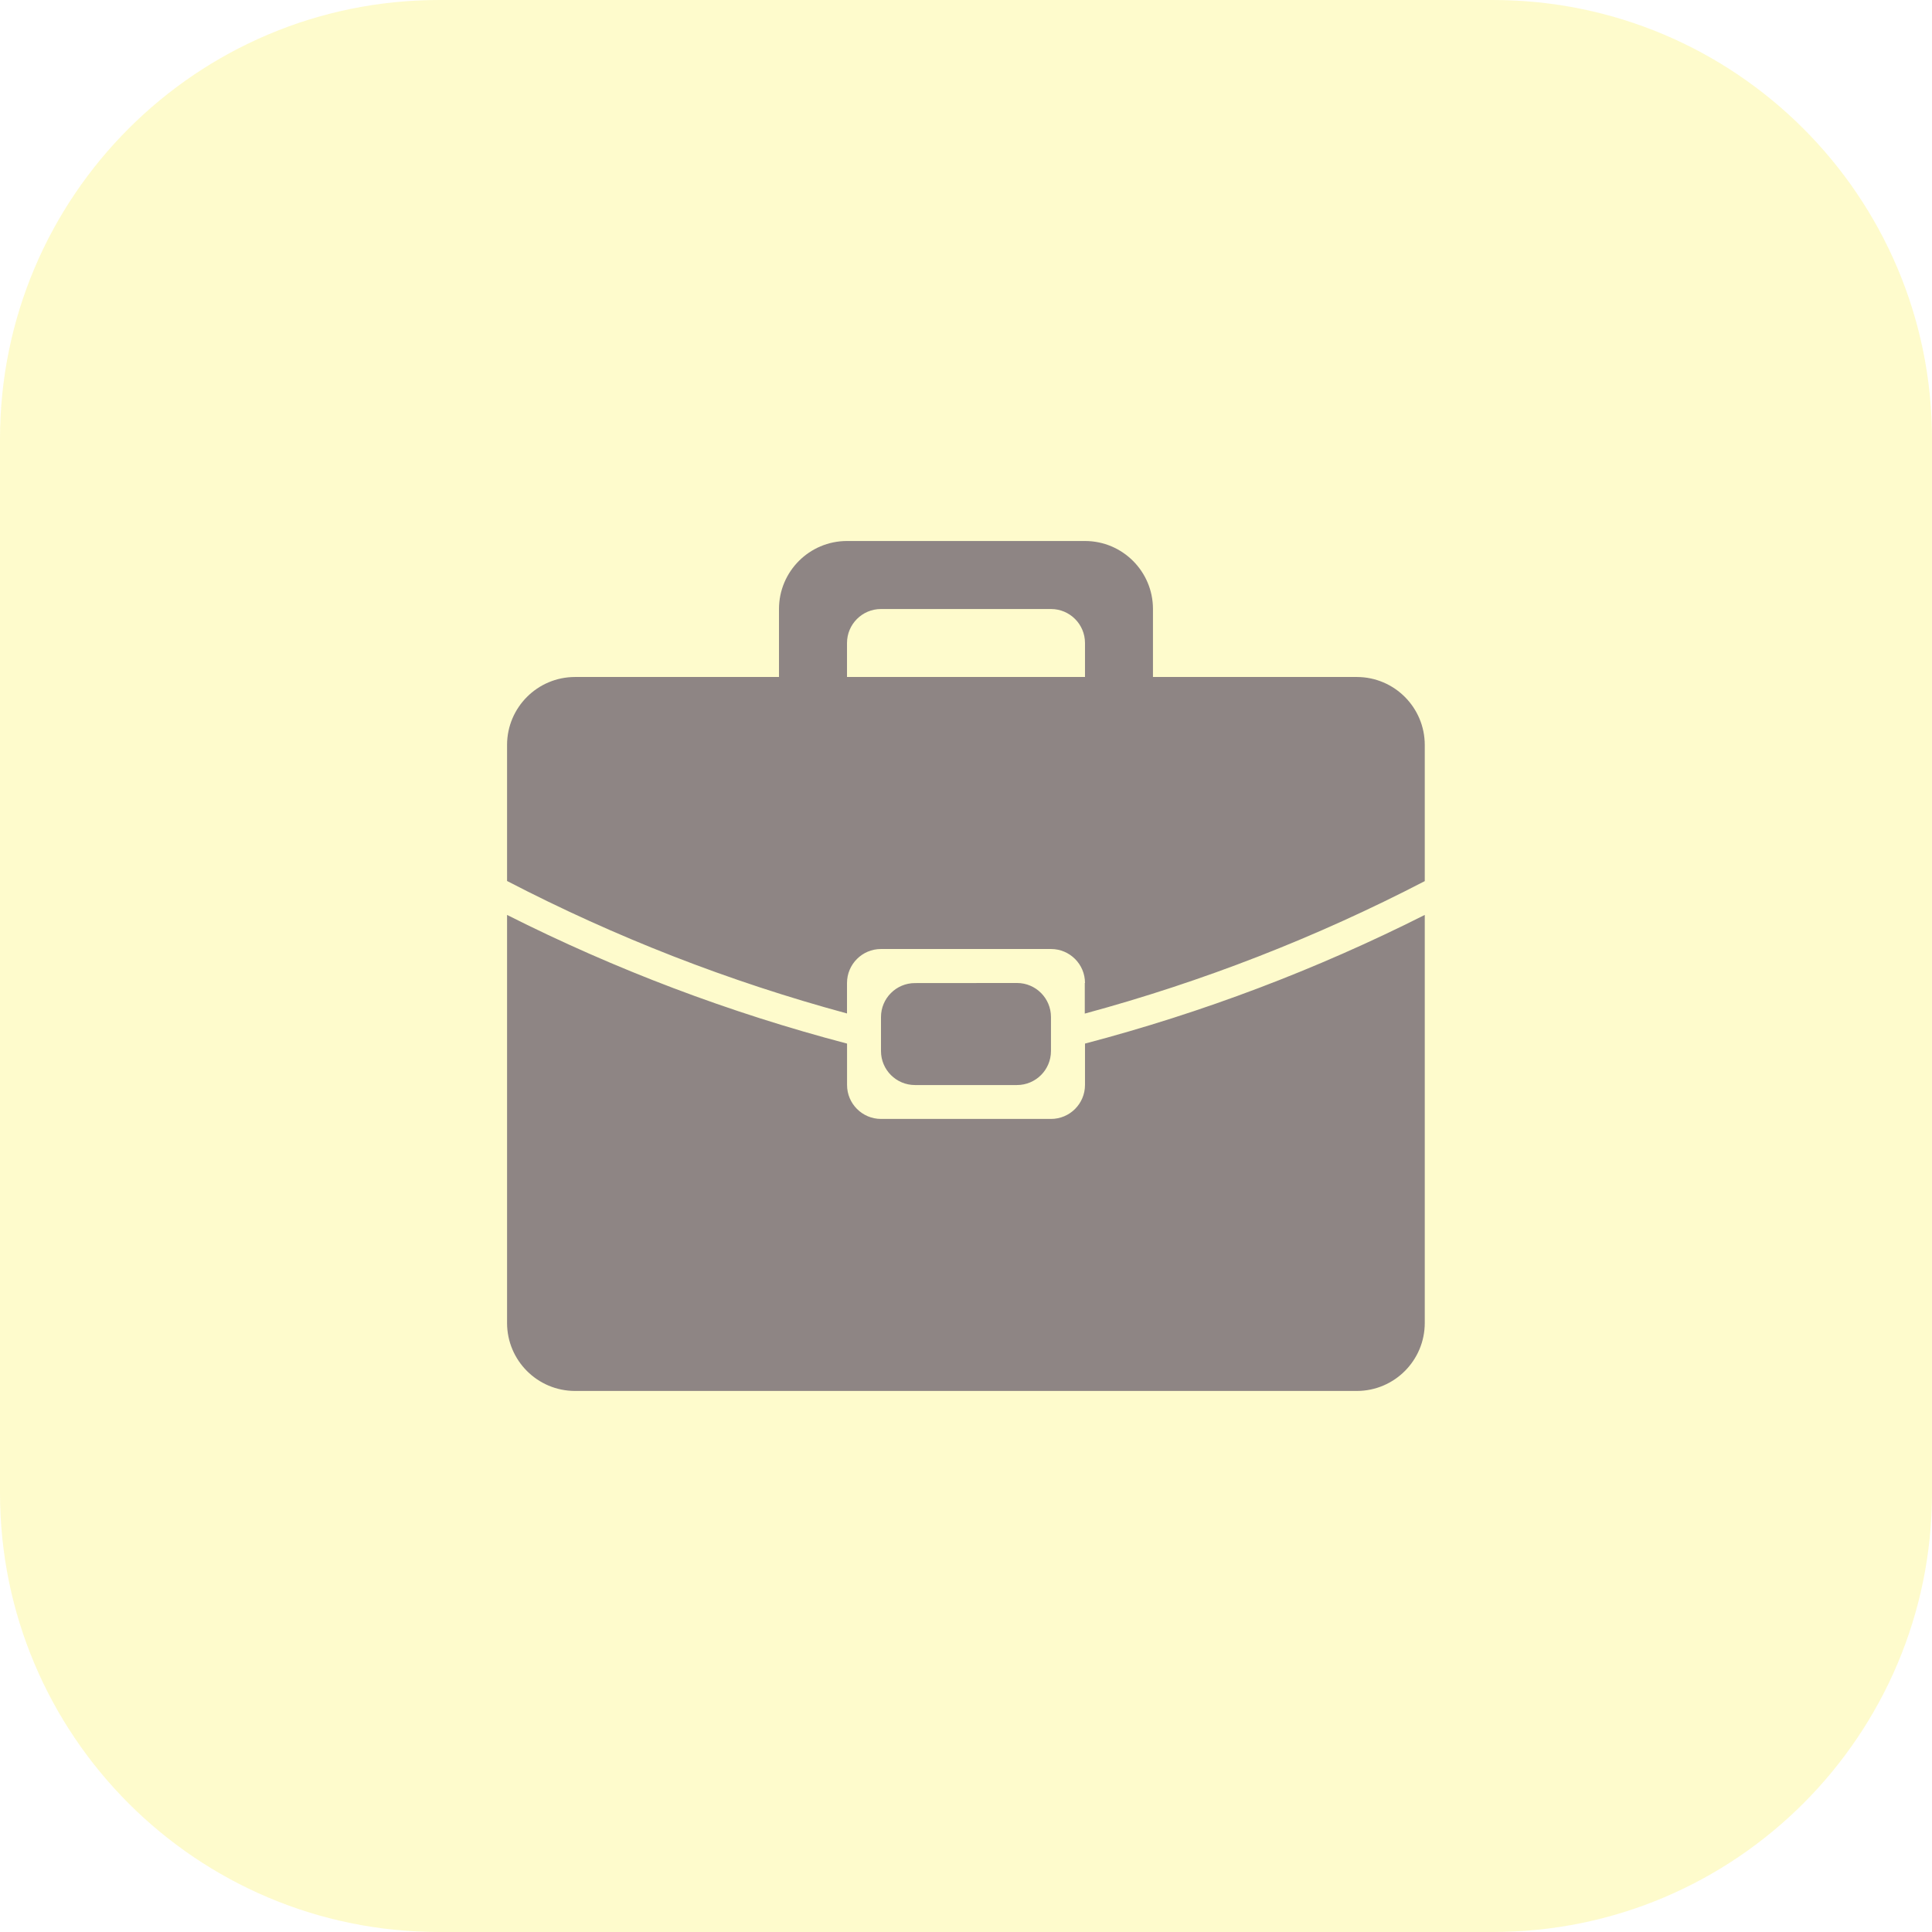
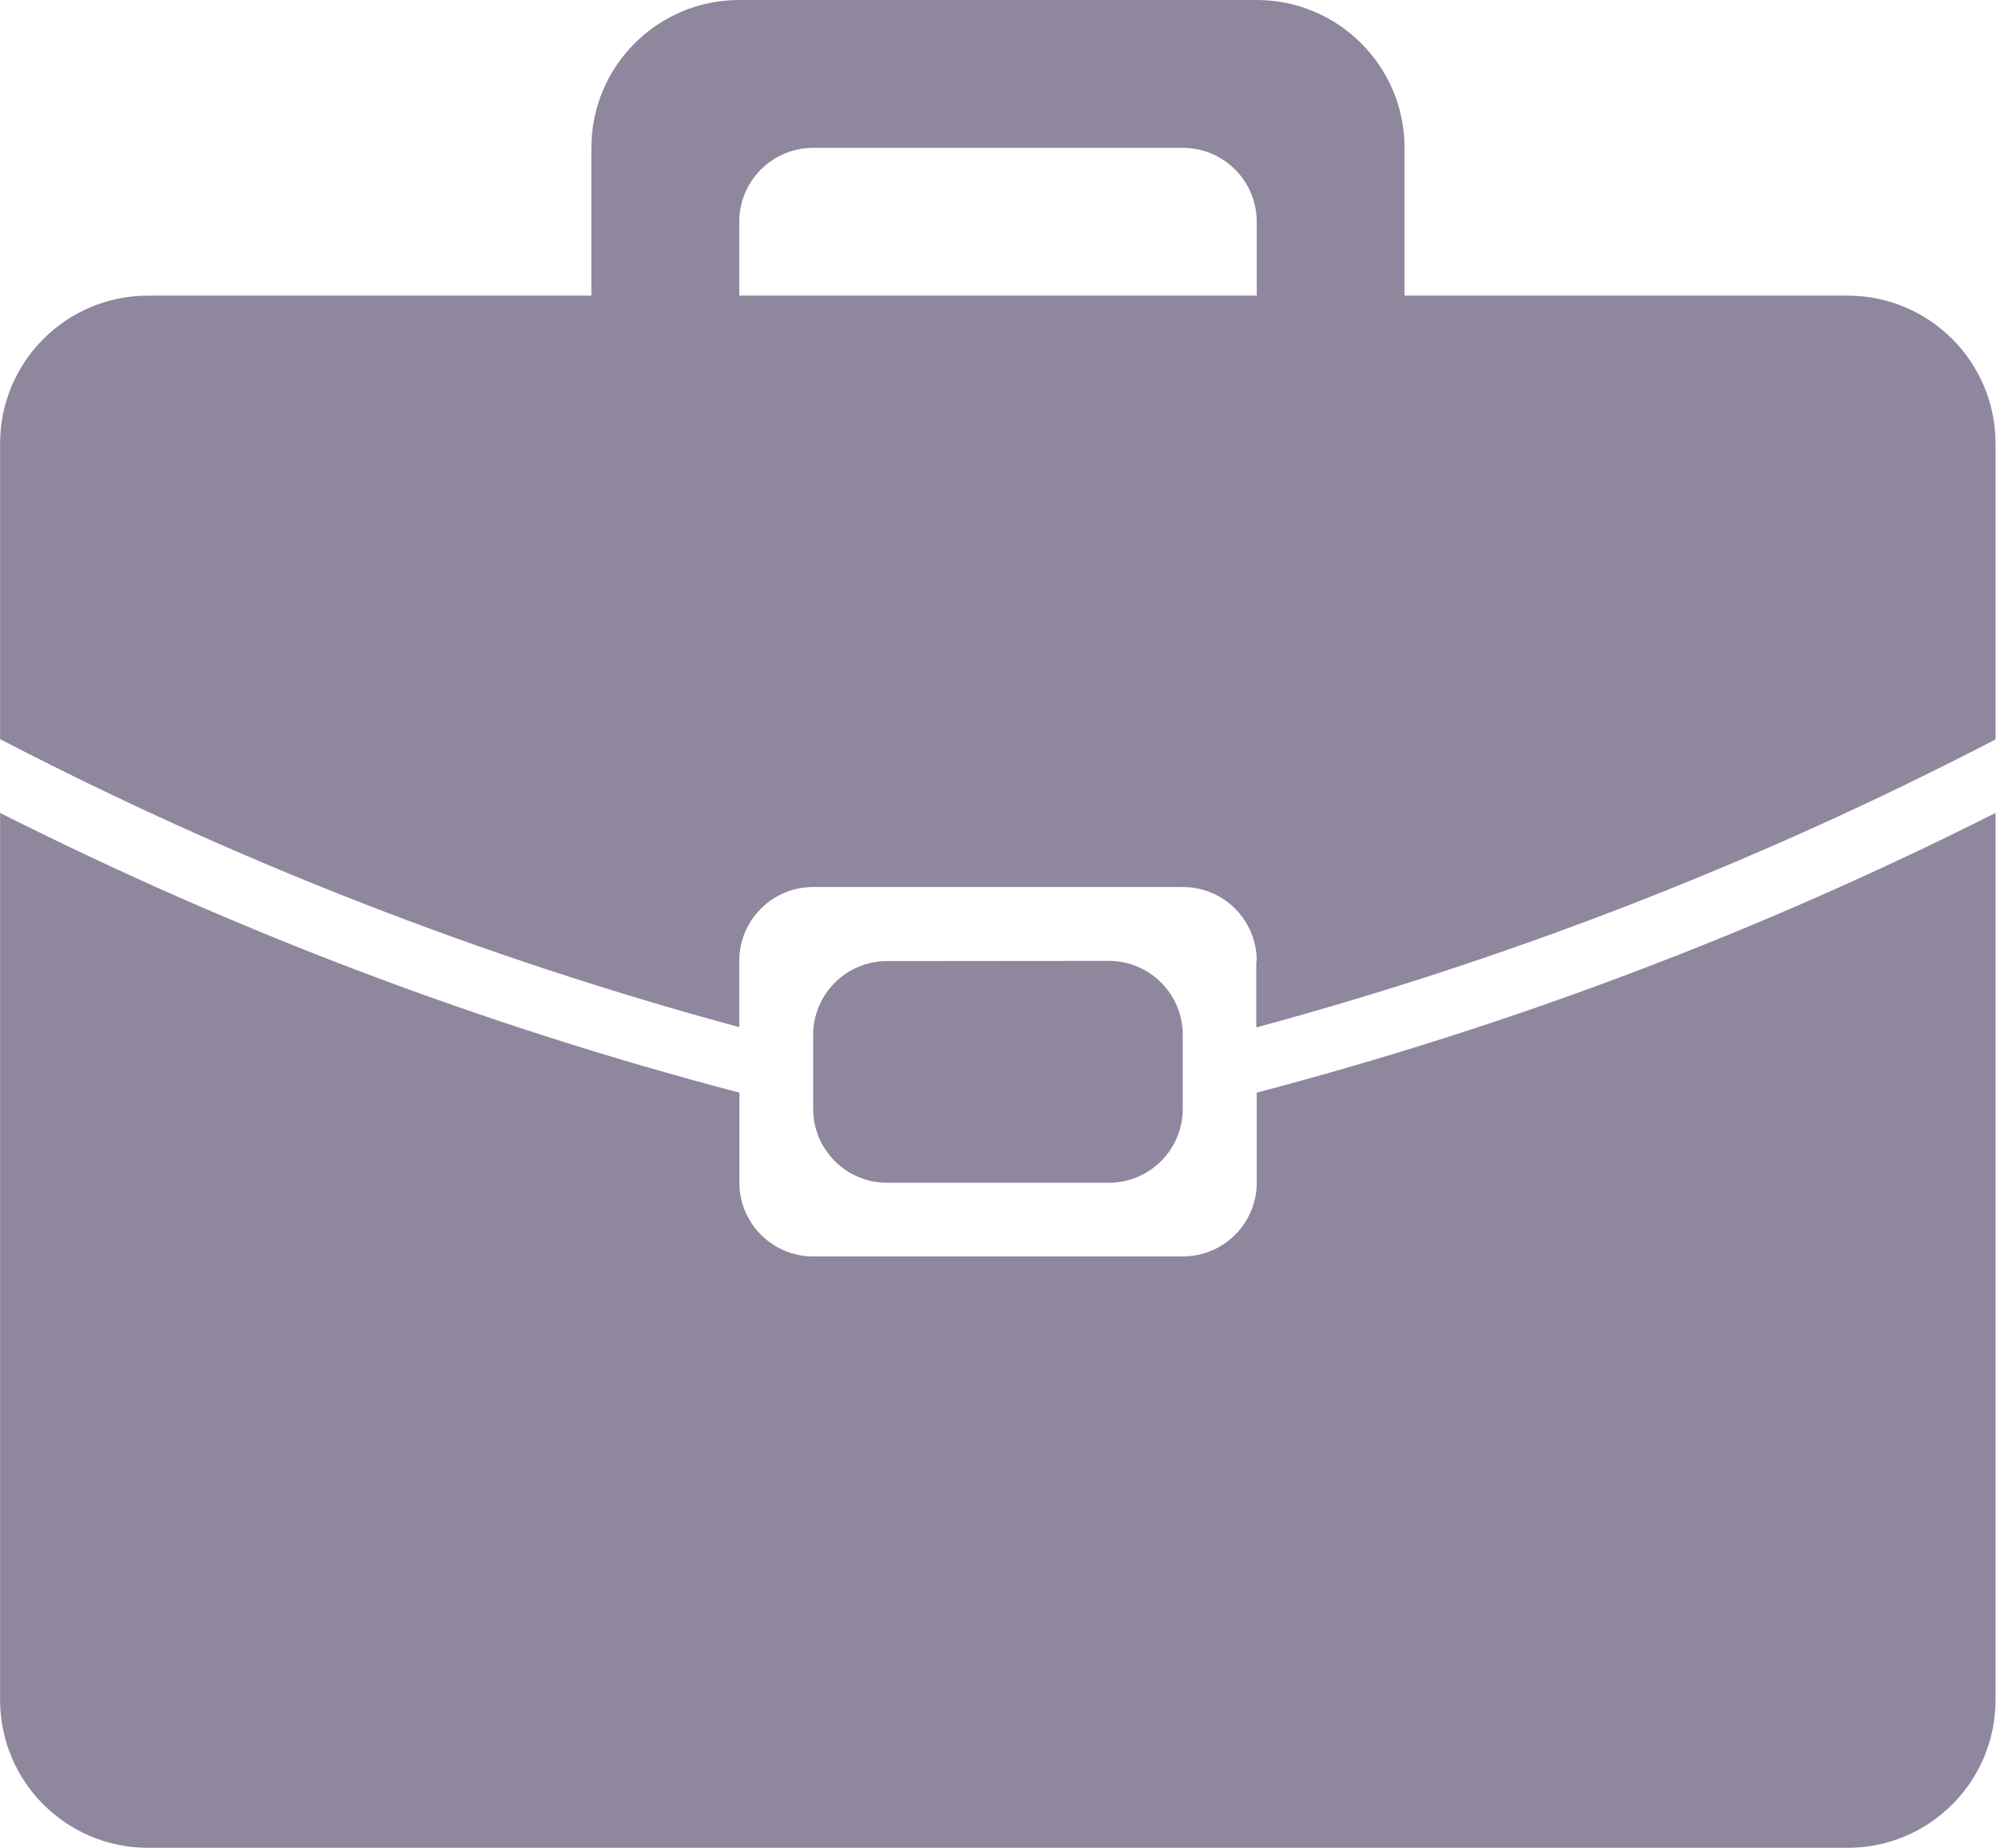
- <svg xmlns="http://www.w3.org/2000/svg" width="44" height="44" viewBox="0 0 44 44">
-   <g id="Group_35932" data-name="Group 35932" transform="translate(-273 -319)">
-     <rect id="Rectangle_17181" data-name="Rectangle 17181" width="44" height="44" rx="10" transform="translate(273 319)" fill="rgba(253,237,0,0.2)" />
+ <svg xmlns="http://www.w3.org/2000/svg" width="20.906" height="19.357" viewBox="0 0 20.906 19.357">
+   <g id="Group_35932" data-name="Group 35932" transform="translate(-284.547 -331.321)">
    <path id="Icon_metro-suitcase" data-name="Icon metro-suitcase" d="M23.856,25.141H6.047A1.549,1.549,0,0,1,4.5,23.593V14.3a39.427,39.427,0,0,0,7.743,2.93v.942a.774.774,0,0,0,.774.774h3.871a.774.774,0,0,0,.774-.774v-.942A39.45,39.45,0,0,0,25.4,14.3v9.291A1.549,1.549,0,0,1,23.856,25.141ZM16.113,15.85a.774.774,0,0,1,.774.774V17.4a.774.774,0,0,1-.774.774H13.79a.774.774,0,0,1-.774-.774v-.774a.774.774,0,0,1,.774-.774Zm1.549,0a.774.774,0,0,0-.774-.774H13.016a.774.774,0,0,0-.774.774v.694A38.784,38.784,0,0,1,4.5,13.527v-3.1A1.549,1.549,0,0,1,6.047,8.881h4.646V7.333a1.549,1.549,0,0,1,1.549-1.549h5.42A1.549,1.549,0,0,1,19.21,7.333V8.881h4.646A1.549,1.549,0,0,1,25.4,10.43v3.1a38.806,38.806,0,0,1-7.743,3.017V15.85Zm0-7.743a.774.774,0,0,0-.774-.774H13.016a.774.774,0,0,0-.774.774v.774h5.42Z" transform="translate(280.048 325.537)" fill="#1e0f3b" opacity="0.5" />
  </g>
</svg>
